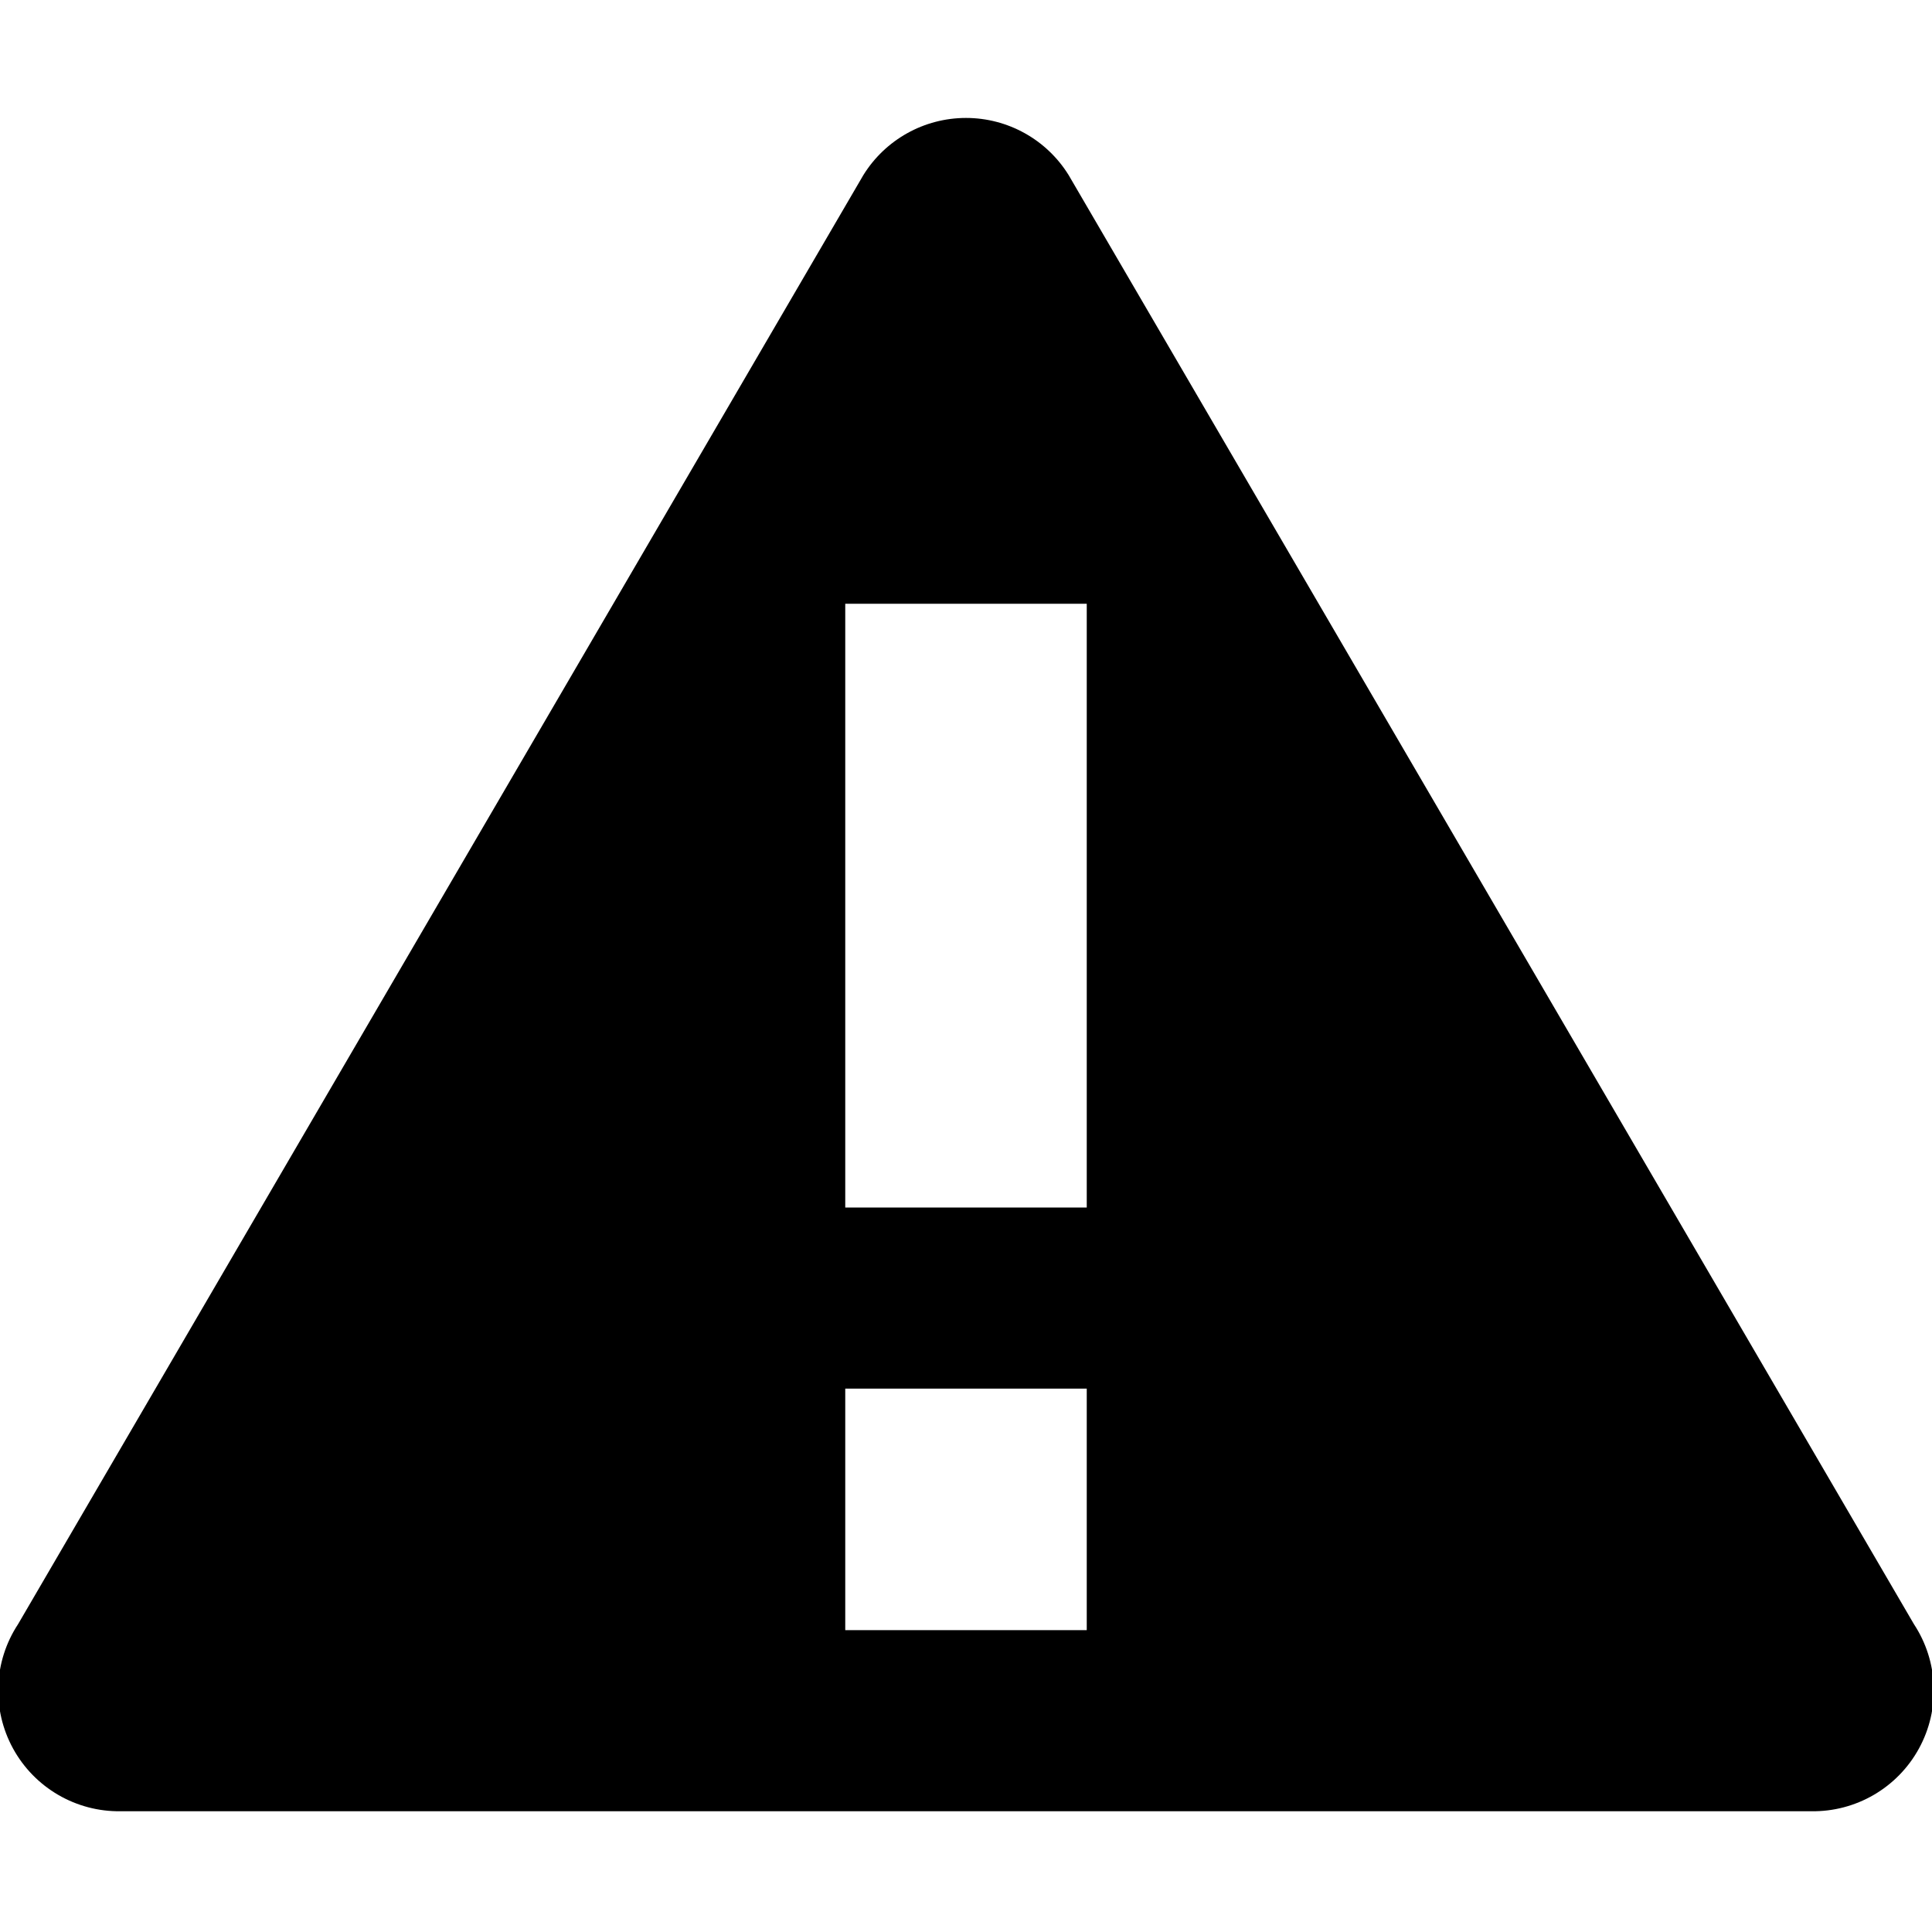
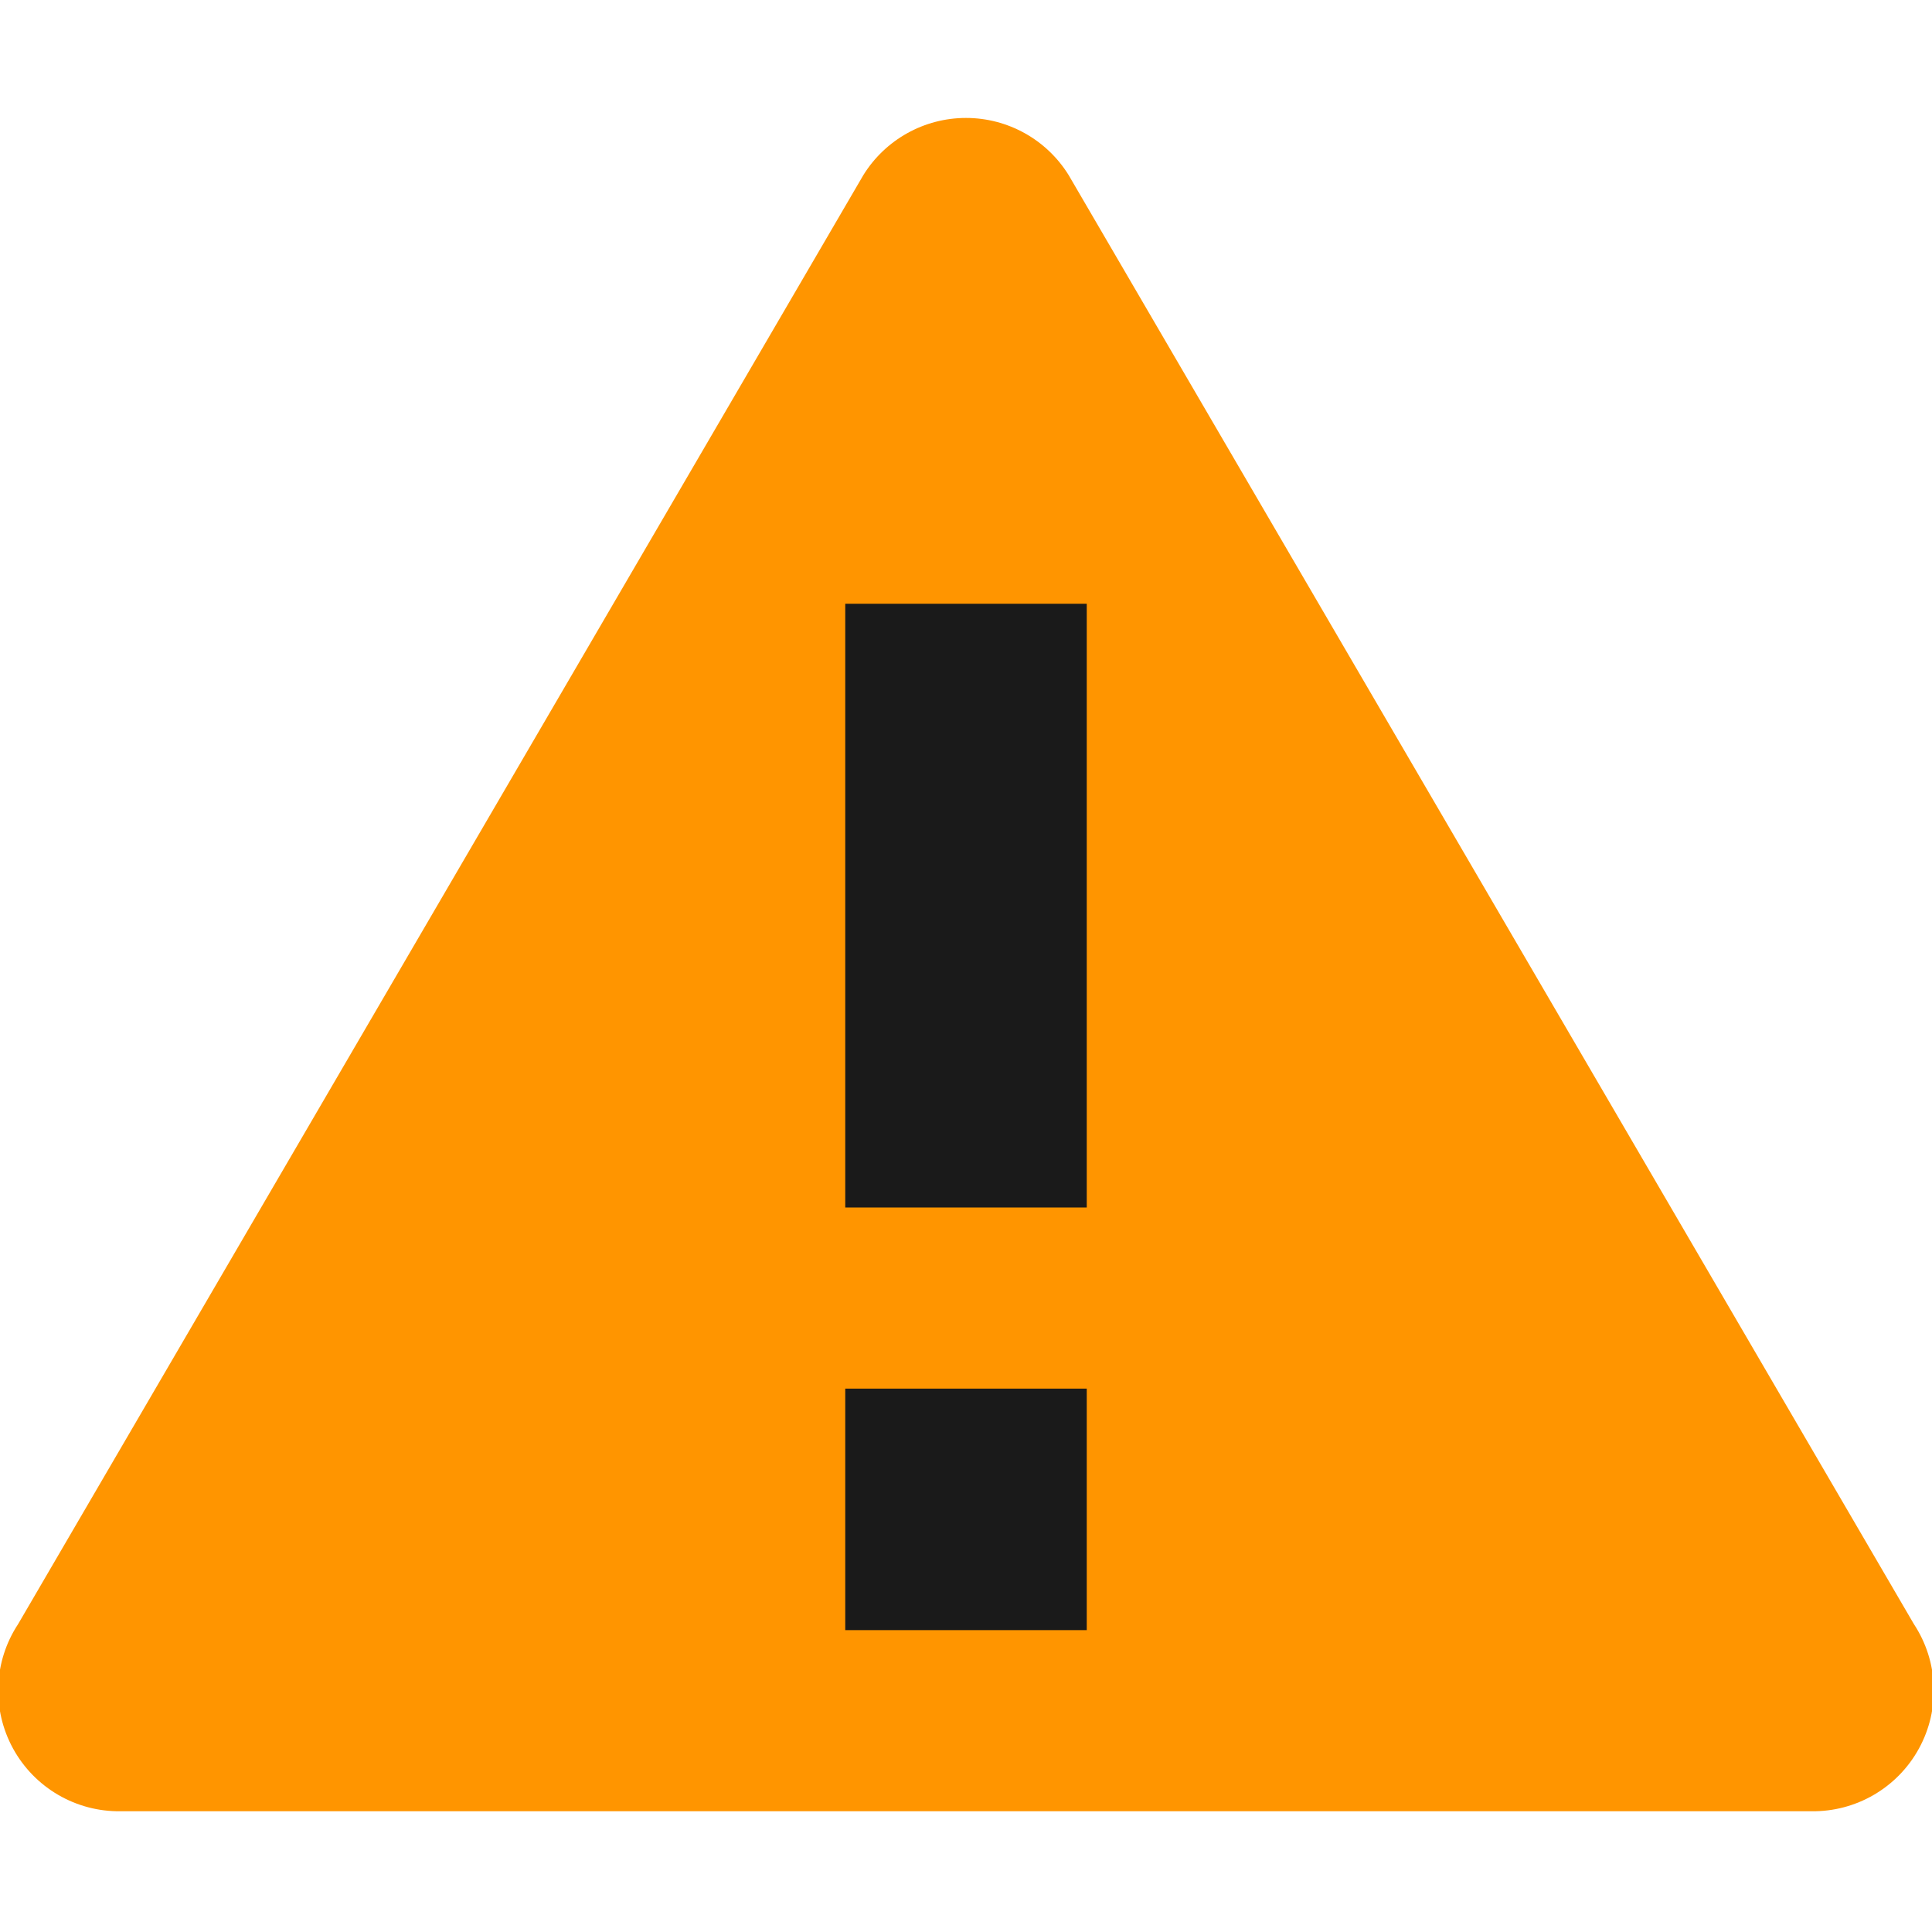
<svg xmlns="http://www.w3.org/2000/svg" width="32" height="32" viewBox="0 0 32 32">
-   <path fill="black" fill-rule="evenodd" d="M14.3 2.9a2 2 0 0 1 3.4 0l14 24A2 2 0 0 1 30 30H2a2 2 0 0 1-1.7-3.1ZM14 10v10h4V10Zm0 13v4h4v-4Z" />
+   <path fill="#ff9500" d="M14.3 2.9a2 2 0 0 1 3.4 0l14 24A2 2 0 0 1 30 30H2a2 2 0 0 1-1.7-3.1Z" />
+   <path fill="#1a1a1a" d="M14 10v10h4V10Zm0 13v4h4v-4Z" />
</svg>
